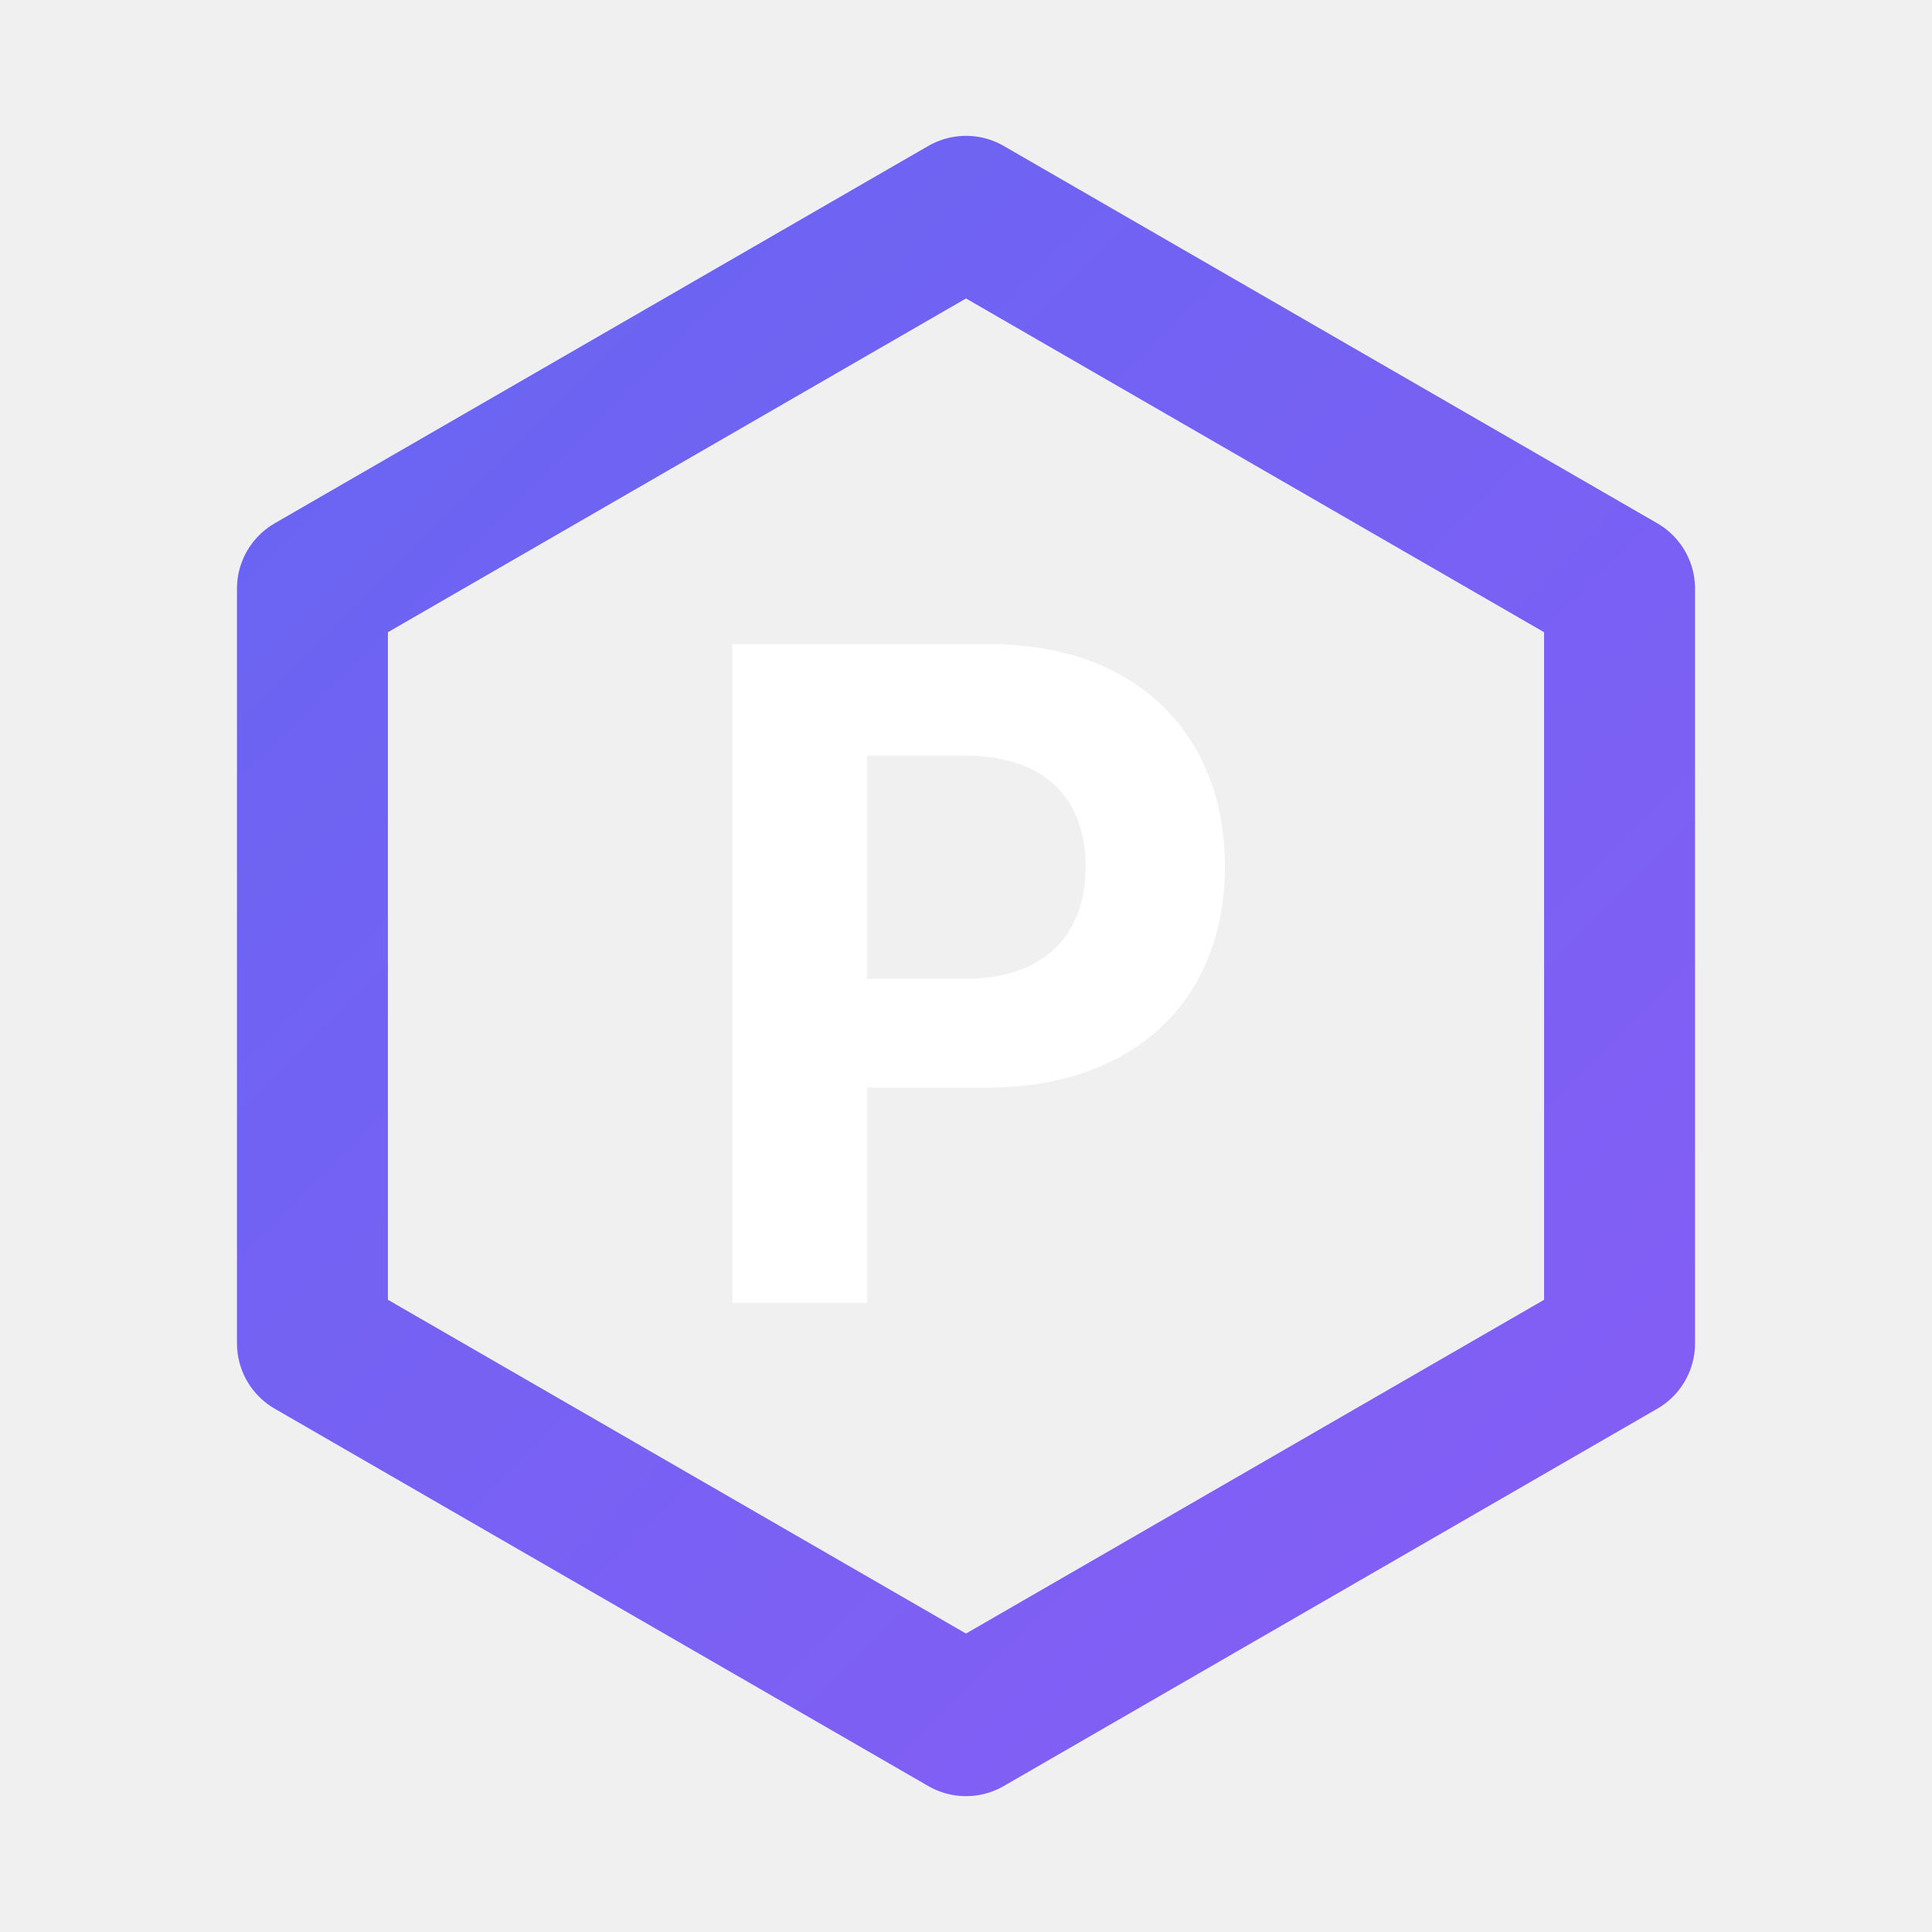
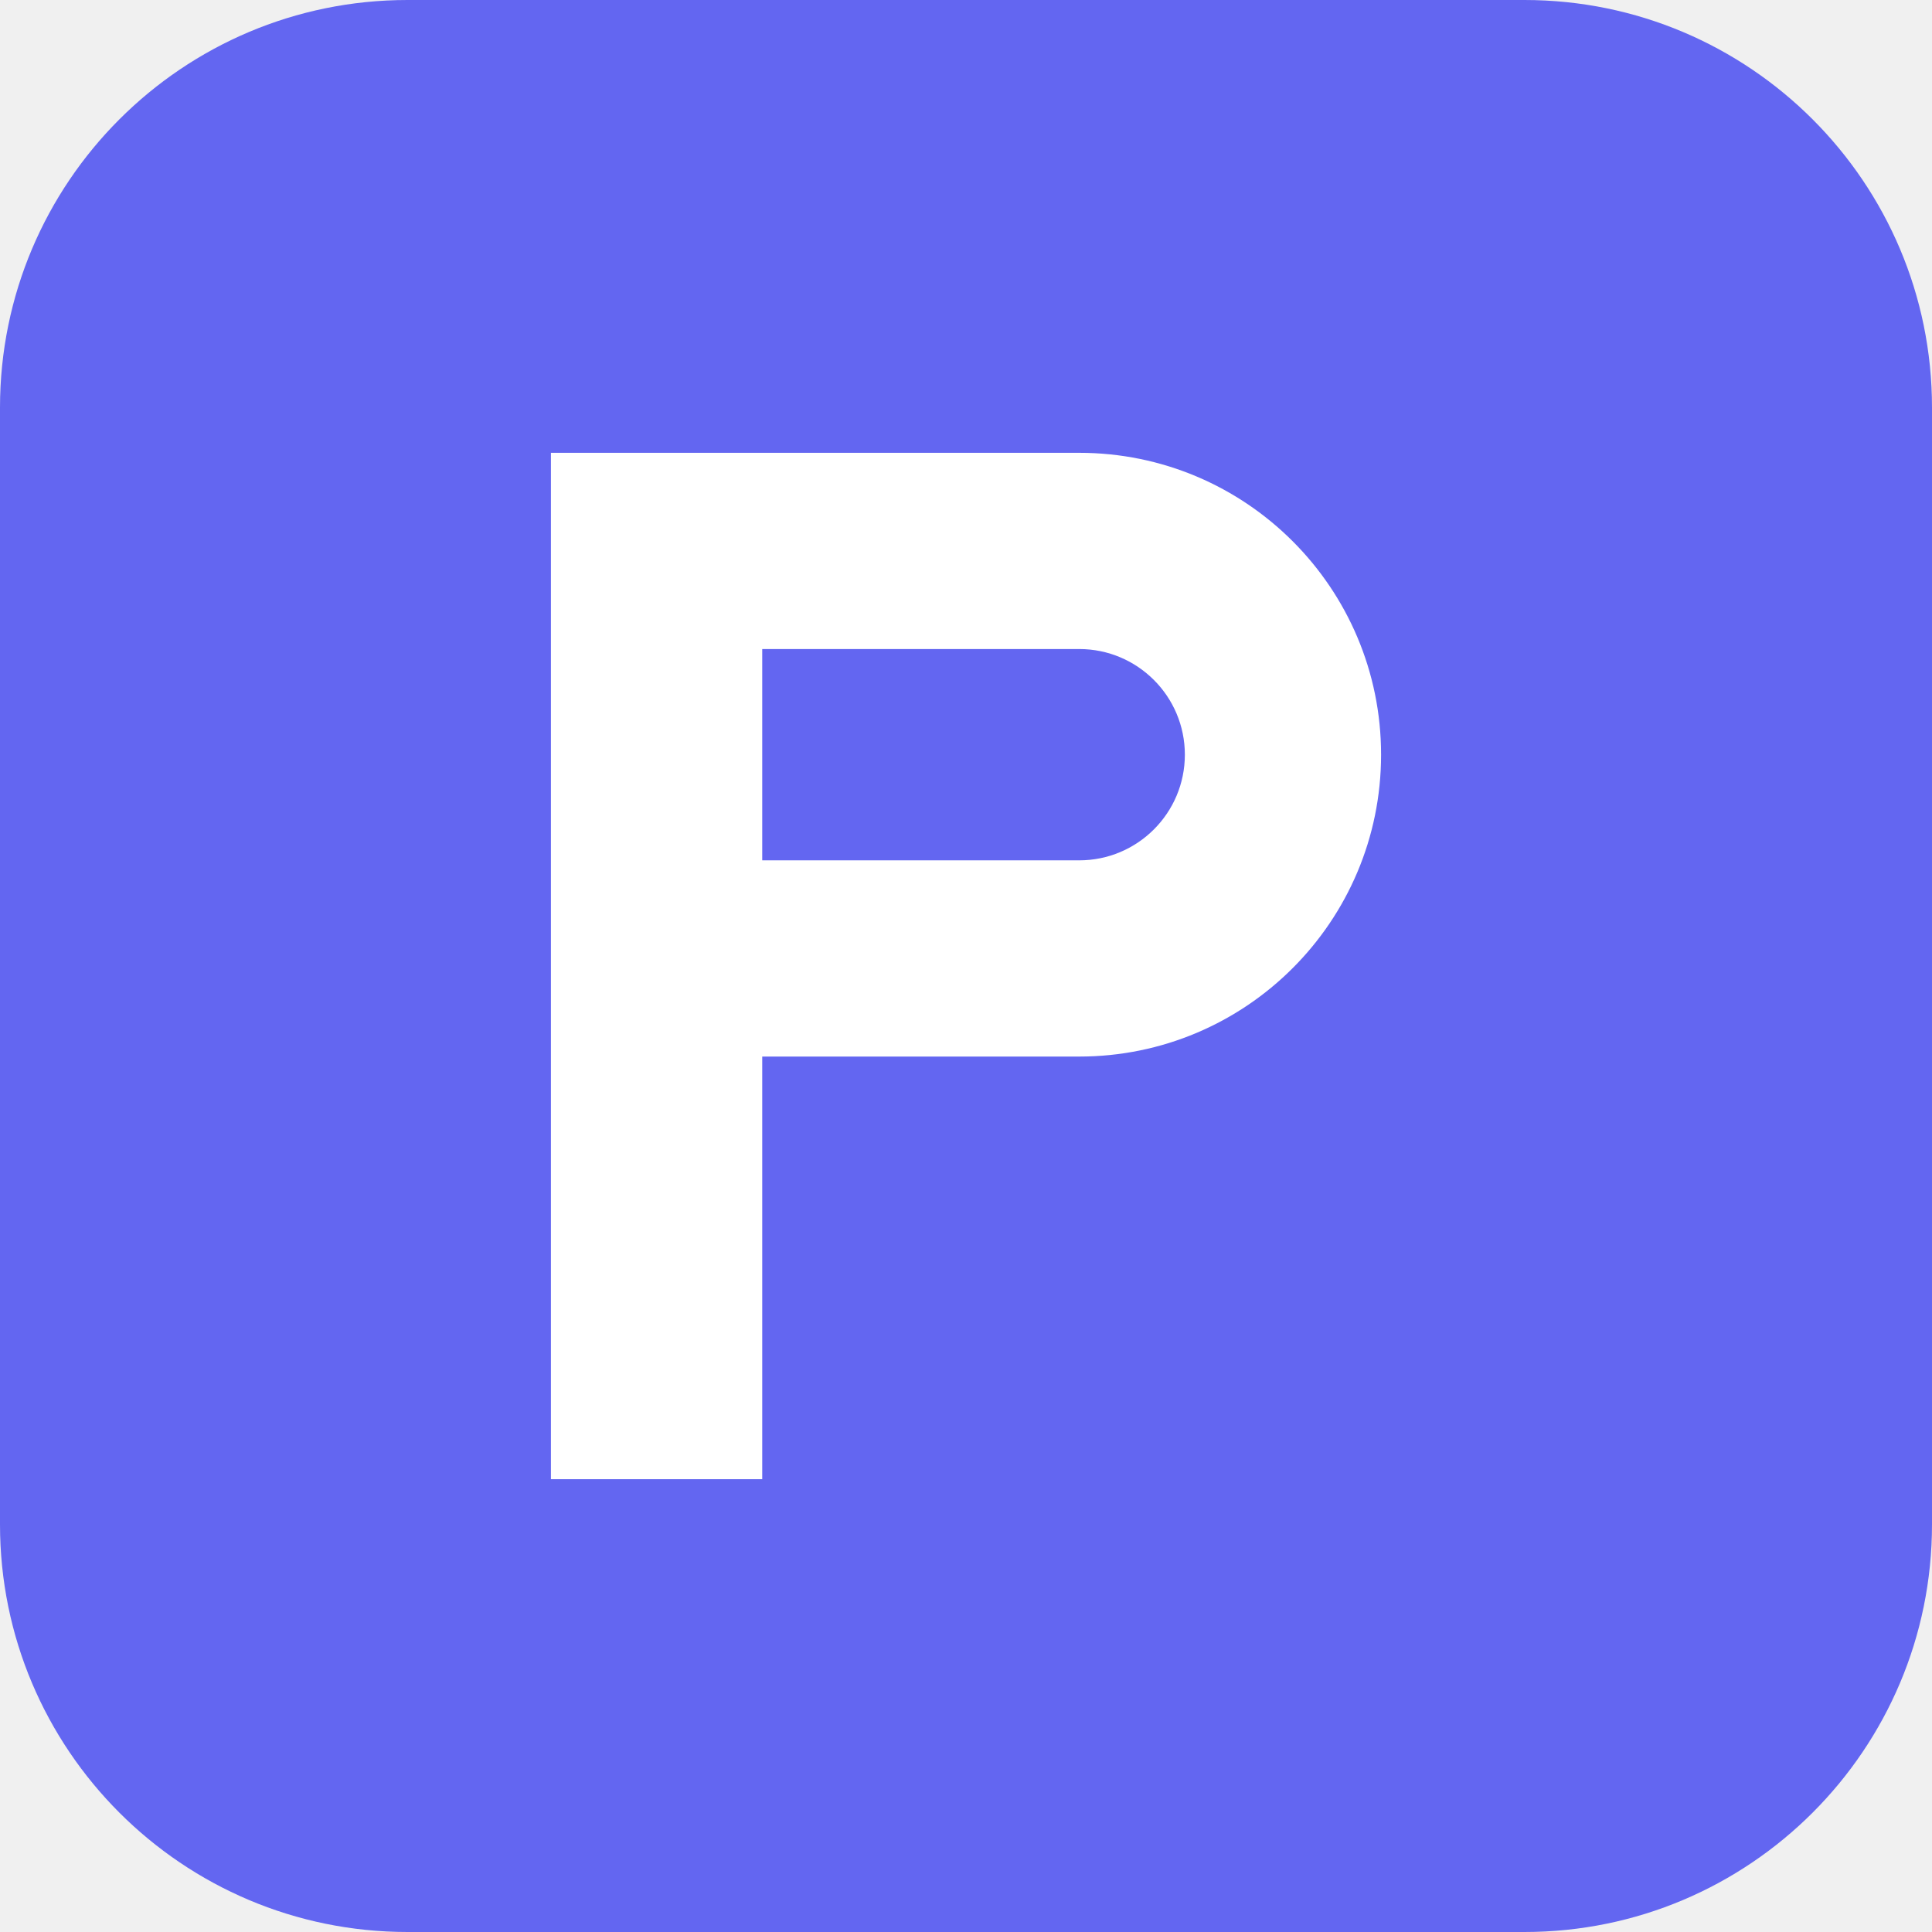
<svg xmlns="http://www.w3.org/2000/svg" viewBox="0 0 512 512">
-   <defs>
-     <linearGradient id="g" x1="0" y1="0" x2="512" y2="512" gradientUnits="userSpaceOnUse">
-       <stop offset="0" stop-color="#6366F1" />
-       <stop offset="1" stop-color="#8B5CF6" />
-     </linearGradient>
-   </defs>
-   <polygon points="256,56 429.2,156 429.2,356 256,456 82.8,356 82.8,156" fill="none" stroke="url(#g)" stroke-width="40" stroke-linejoin="round" />
-   <text x="256" y="258" text-anchor="middle" dominant-baseline="central" font-family="Inter, Arial, sans-serif" font-weight="700" font-size="240" fill="#FFFFFF">P</text>
+   <rect width="512" height="512" rx="108" fill="#6366F1" />
+   <path fill="#FFFFFF" fill-rule="evenodd" d="M146 120H286a80 80 0 0 1 0 160H202V392H146ZM202 172V228H286a28 28 0 0 0 0-56Z" />
</svg>
